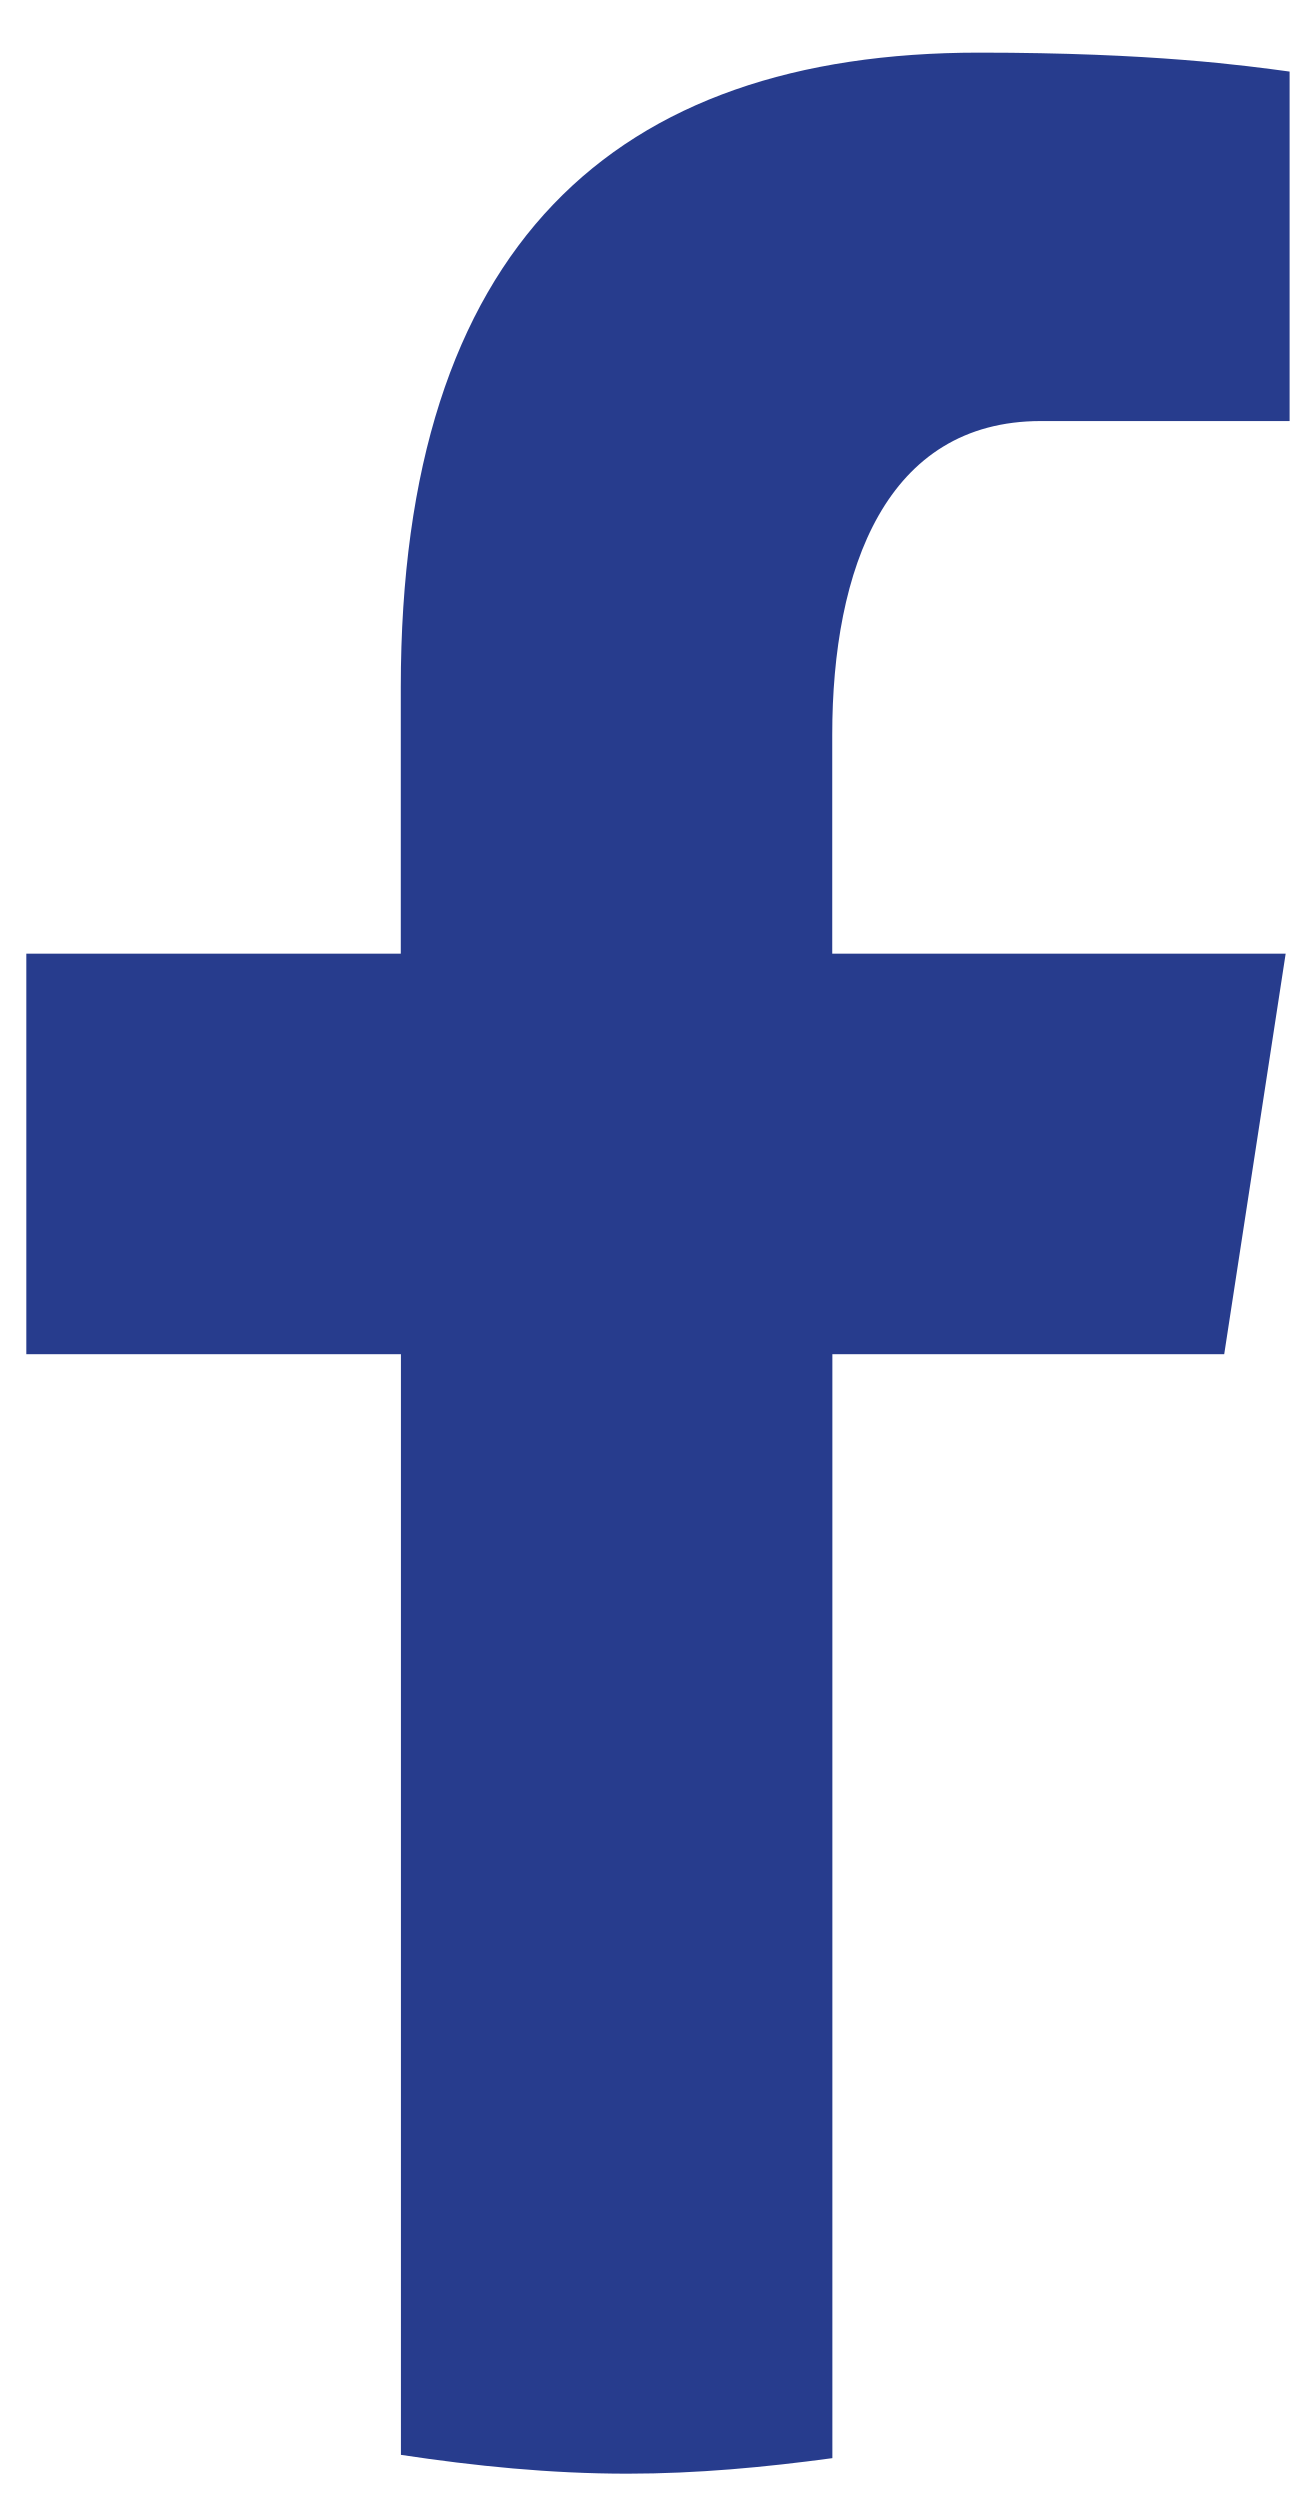
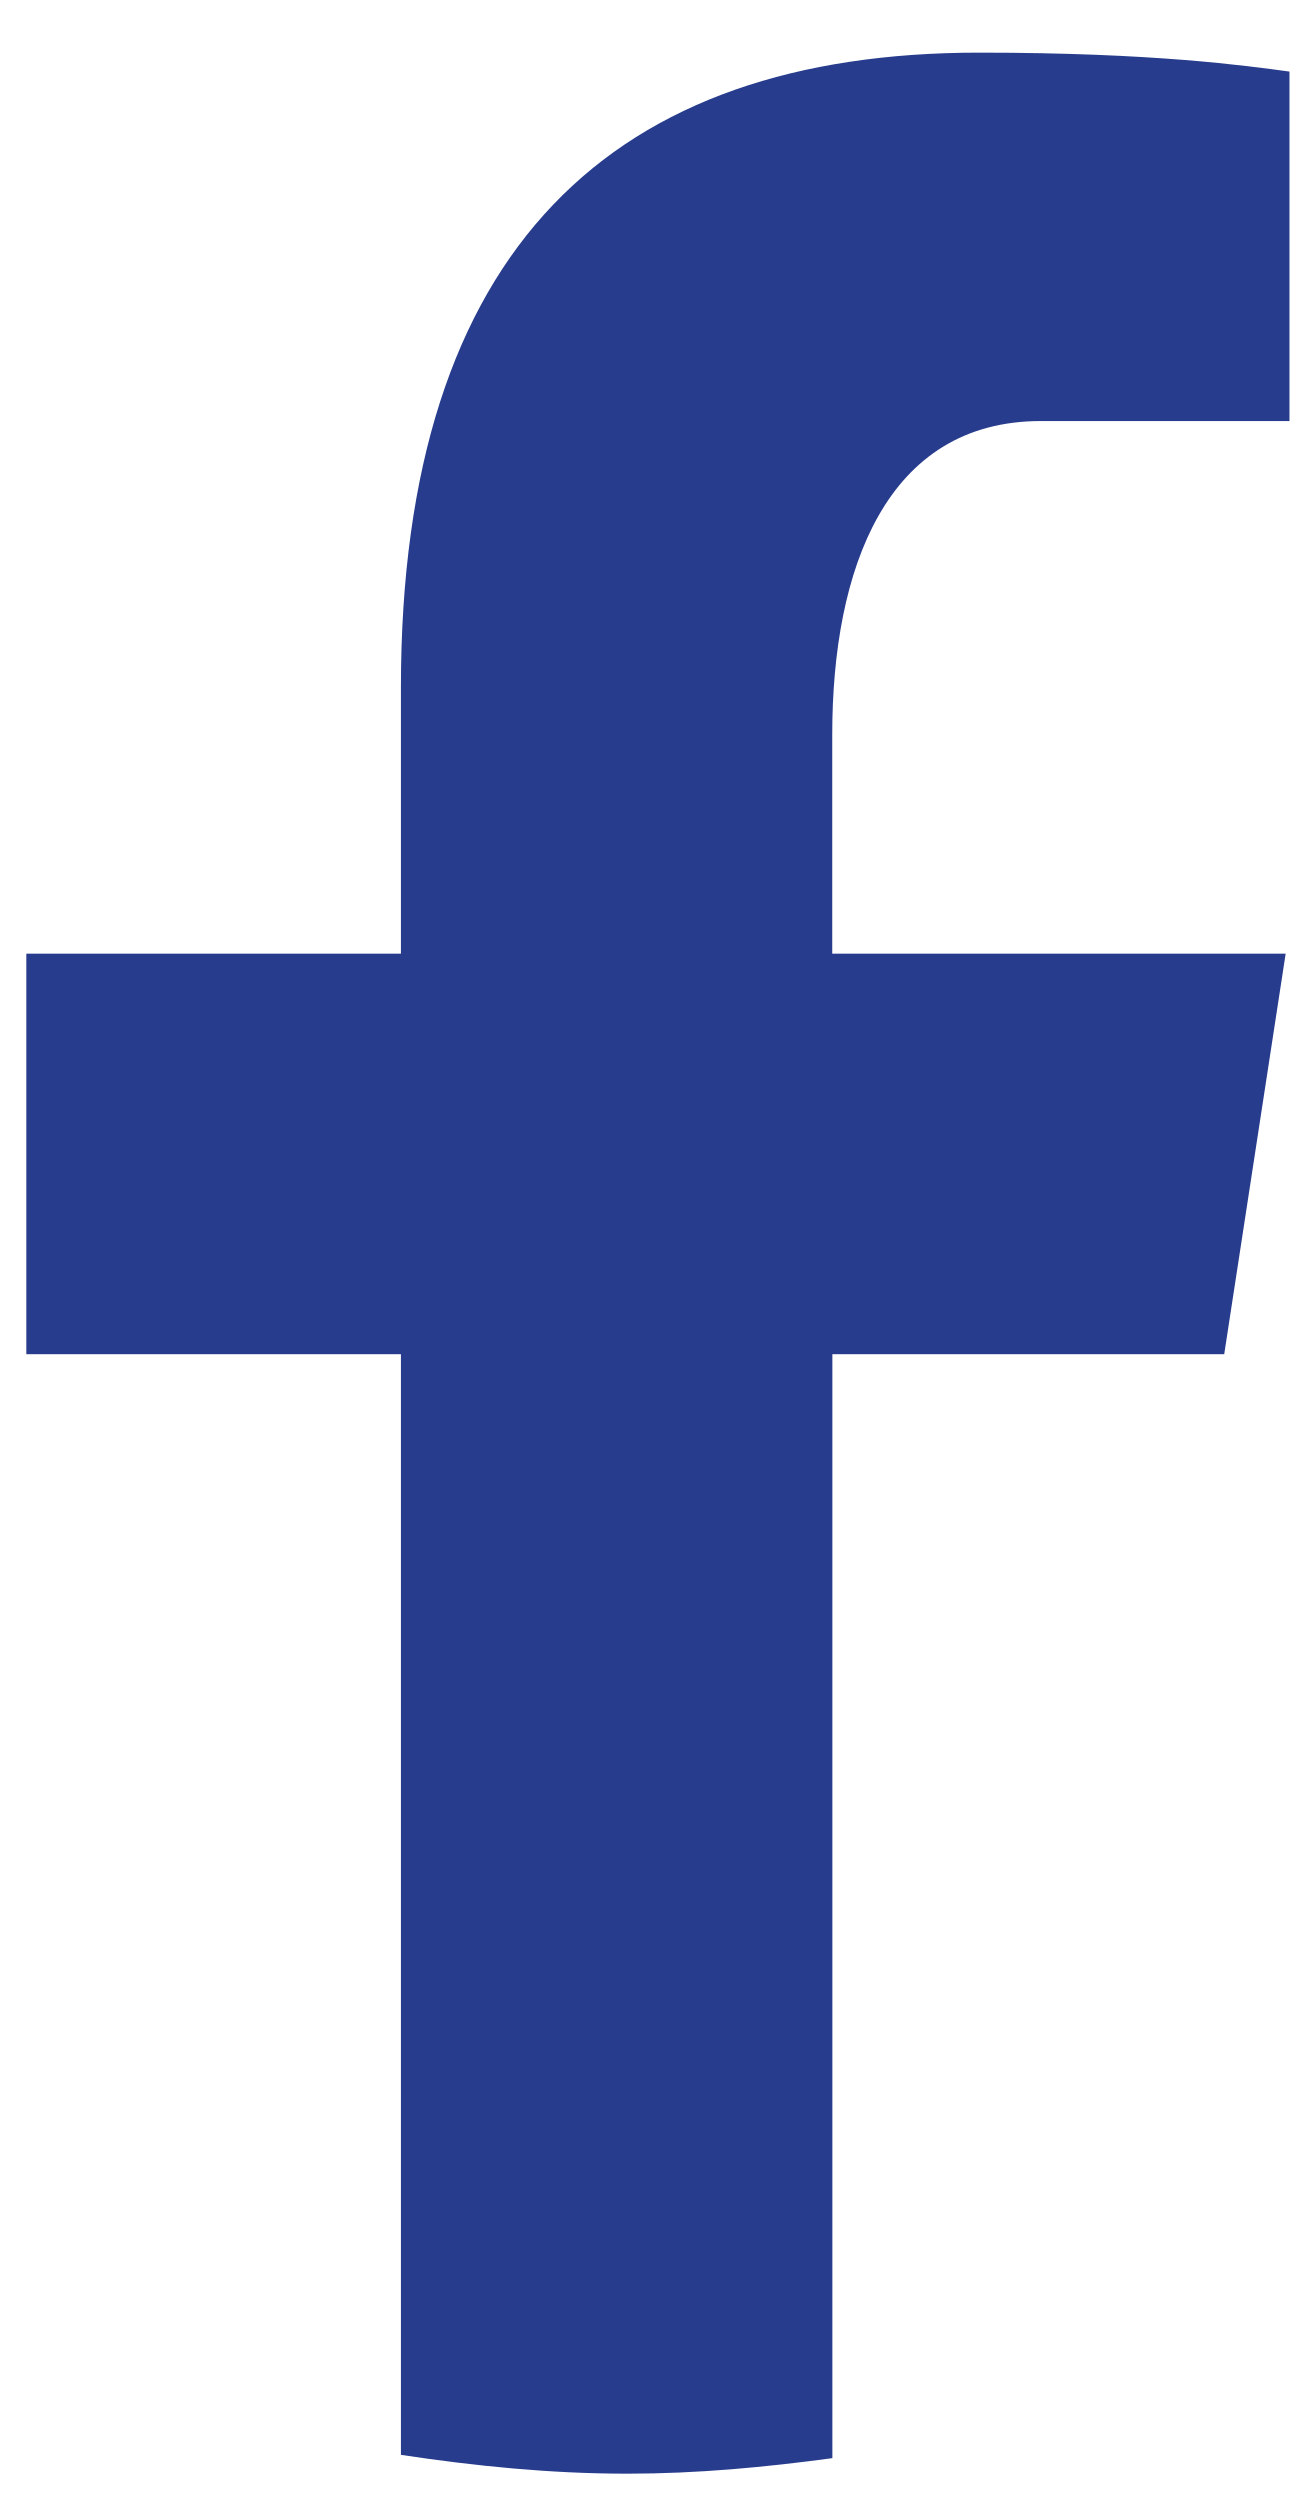
- <svg xmlns="http://www.w3.org/2000/svg" width="10" height="19" fill="none">
-   <path d="M6.326 10.292h2.978l.467-3.044H6.325V5.585c0-1.264.41-2.385 1.586-2.385h1.89V.544C9.467.499 8.765.4 7.44.4 4.67.4 3.046 1.87 3.046 5.224v2.024H.2v3.044h2.847v8.365c.564.085 1.135.143 1.721.143.53 0 1.047-.049 1.558-.118v-8.39z" fill="#273C8D" />
+ <svg xmlns="http://www.w3.org/2000/svg" width="10" height="19" viewBox="0 0 10 19" fill="none">
+   <path d="M6.326 10.292H9.304L9.771 7.248H6.325V5.585C6.325 4.321 6.736 3.2 7.911 3.2H9.8V0.544C9.468 0.499 8.766 0.4 7.44 0.4C4.671 0.4 3.047 1.871 3.047 5.224V7.248H0.2V10.292H3.047V18.657C3.611 18.742 4.182 18.8 4.768 18.8C5.298 18.8 5.815 18.751 6.326 18.682V10.292Z" fill="#273C8D" />
</svg>
